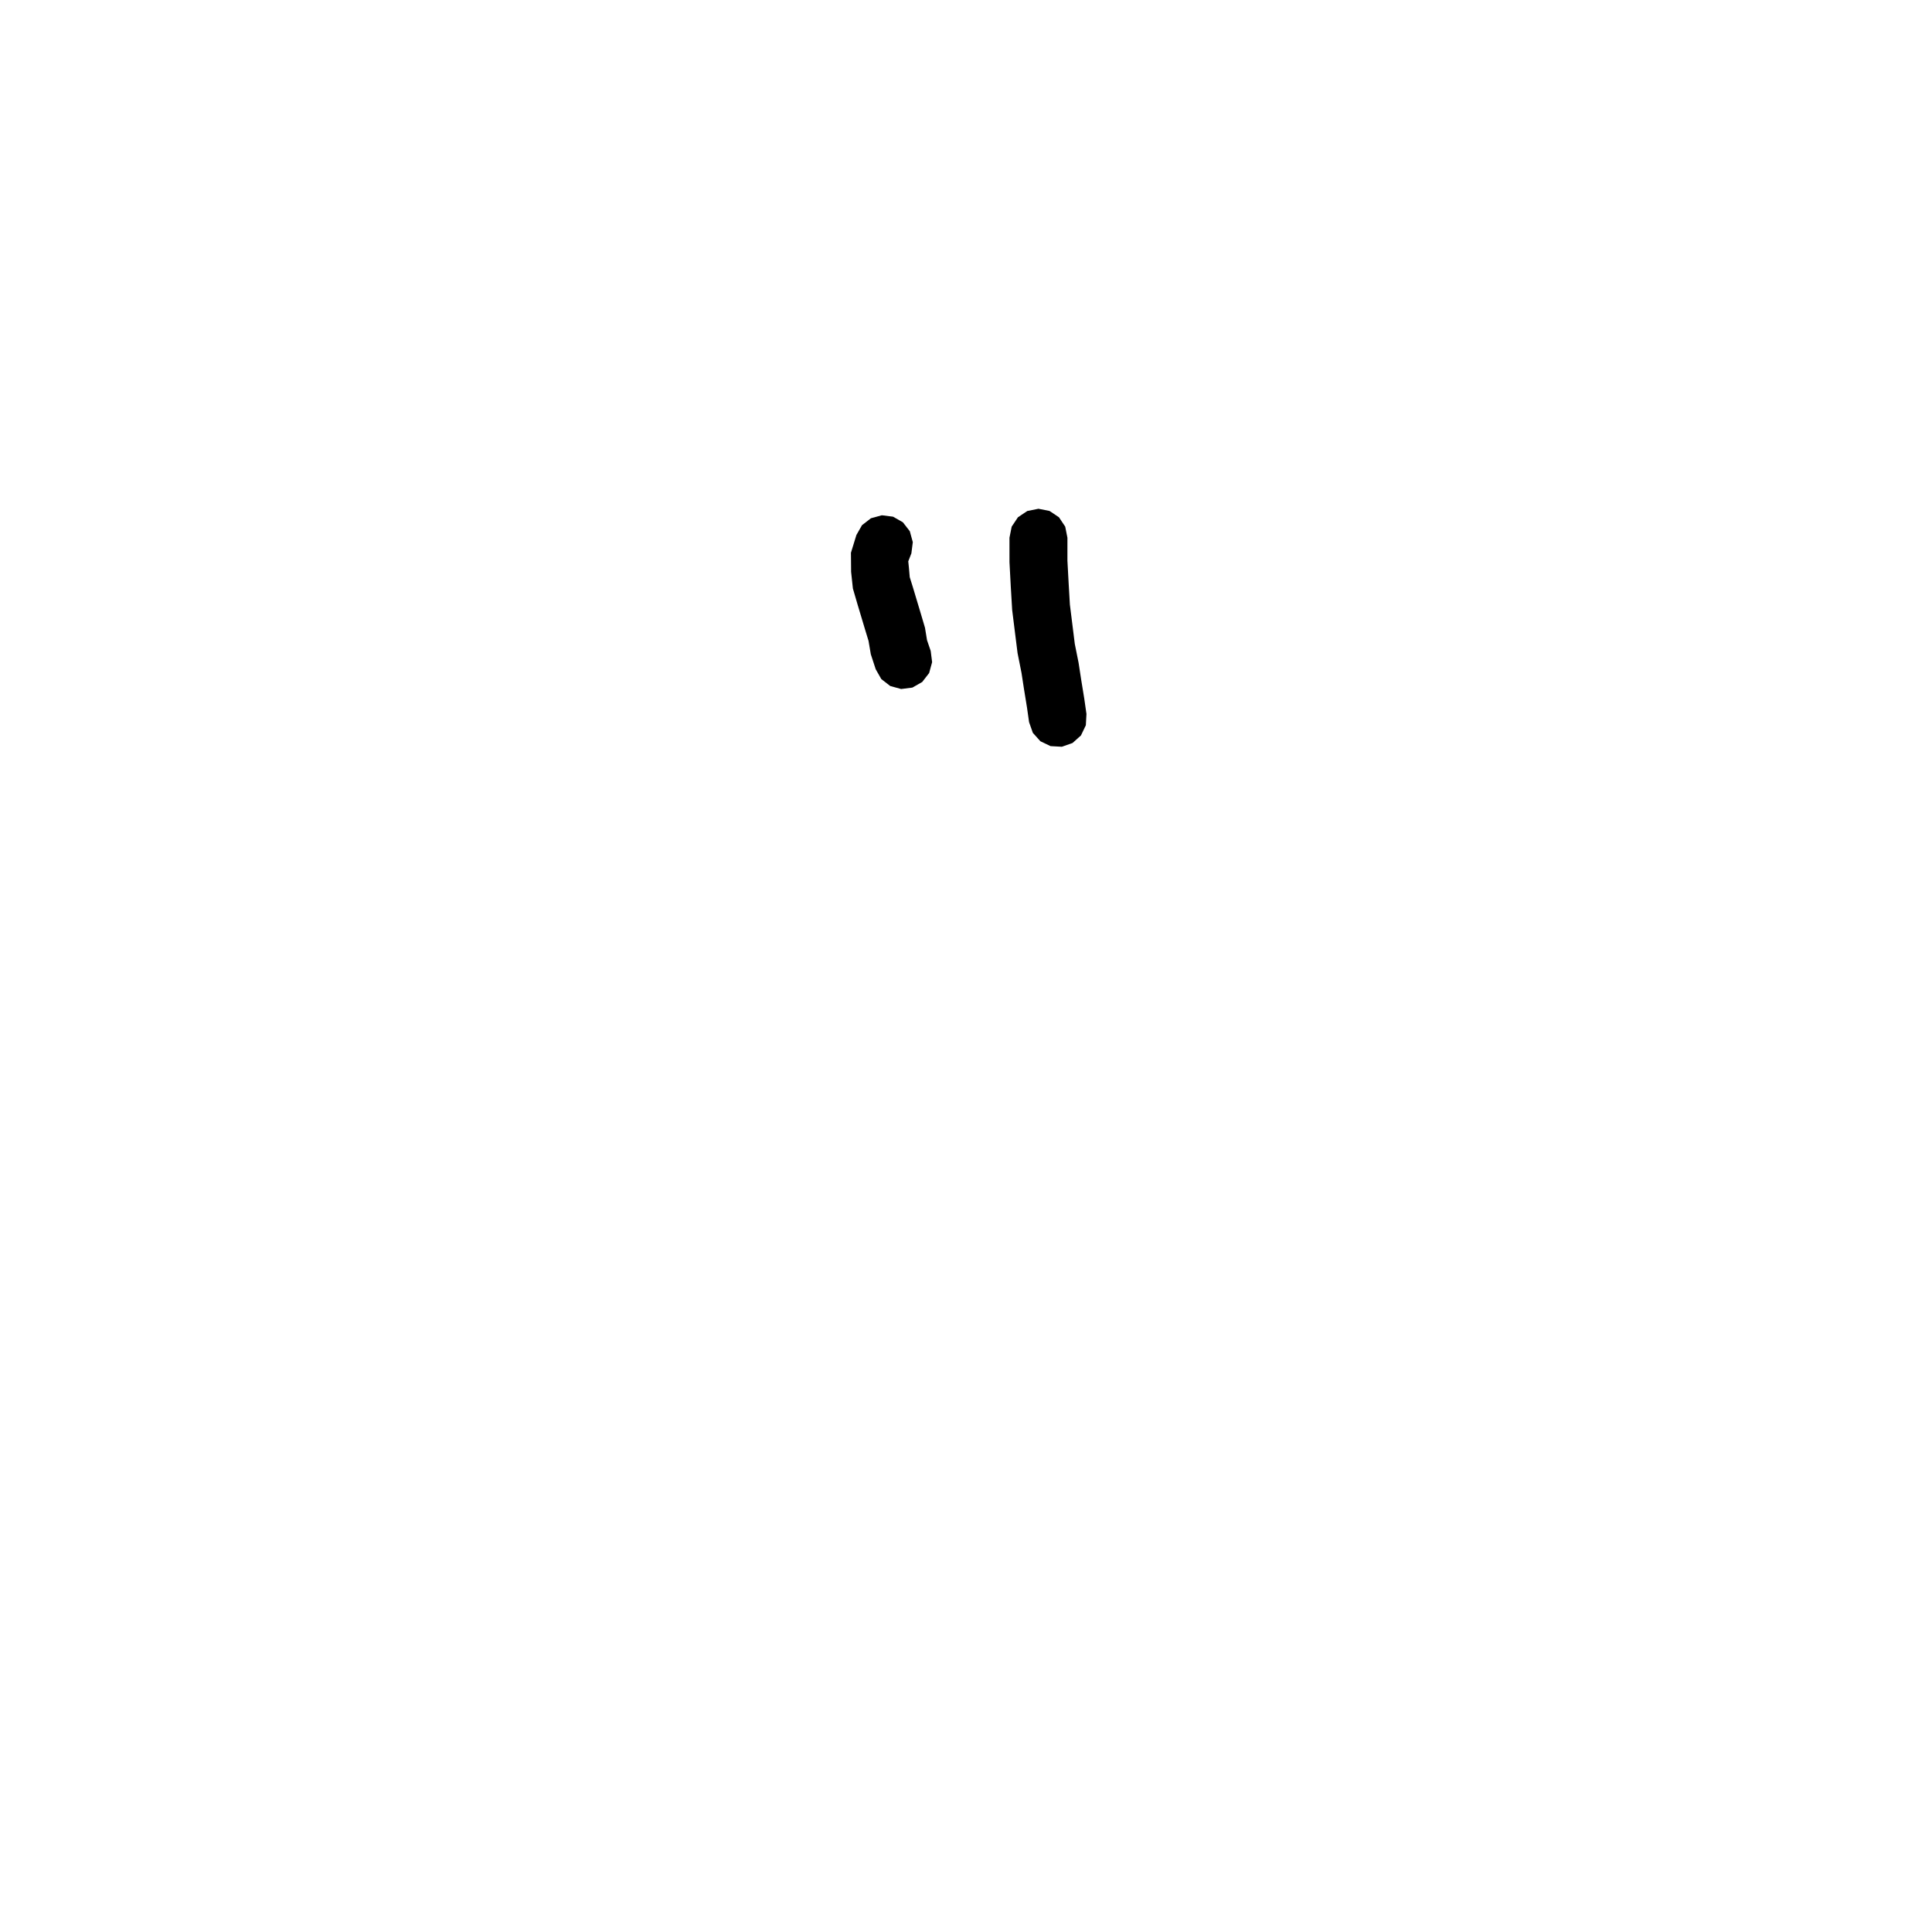
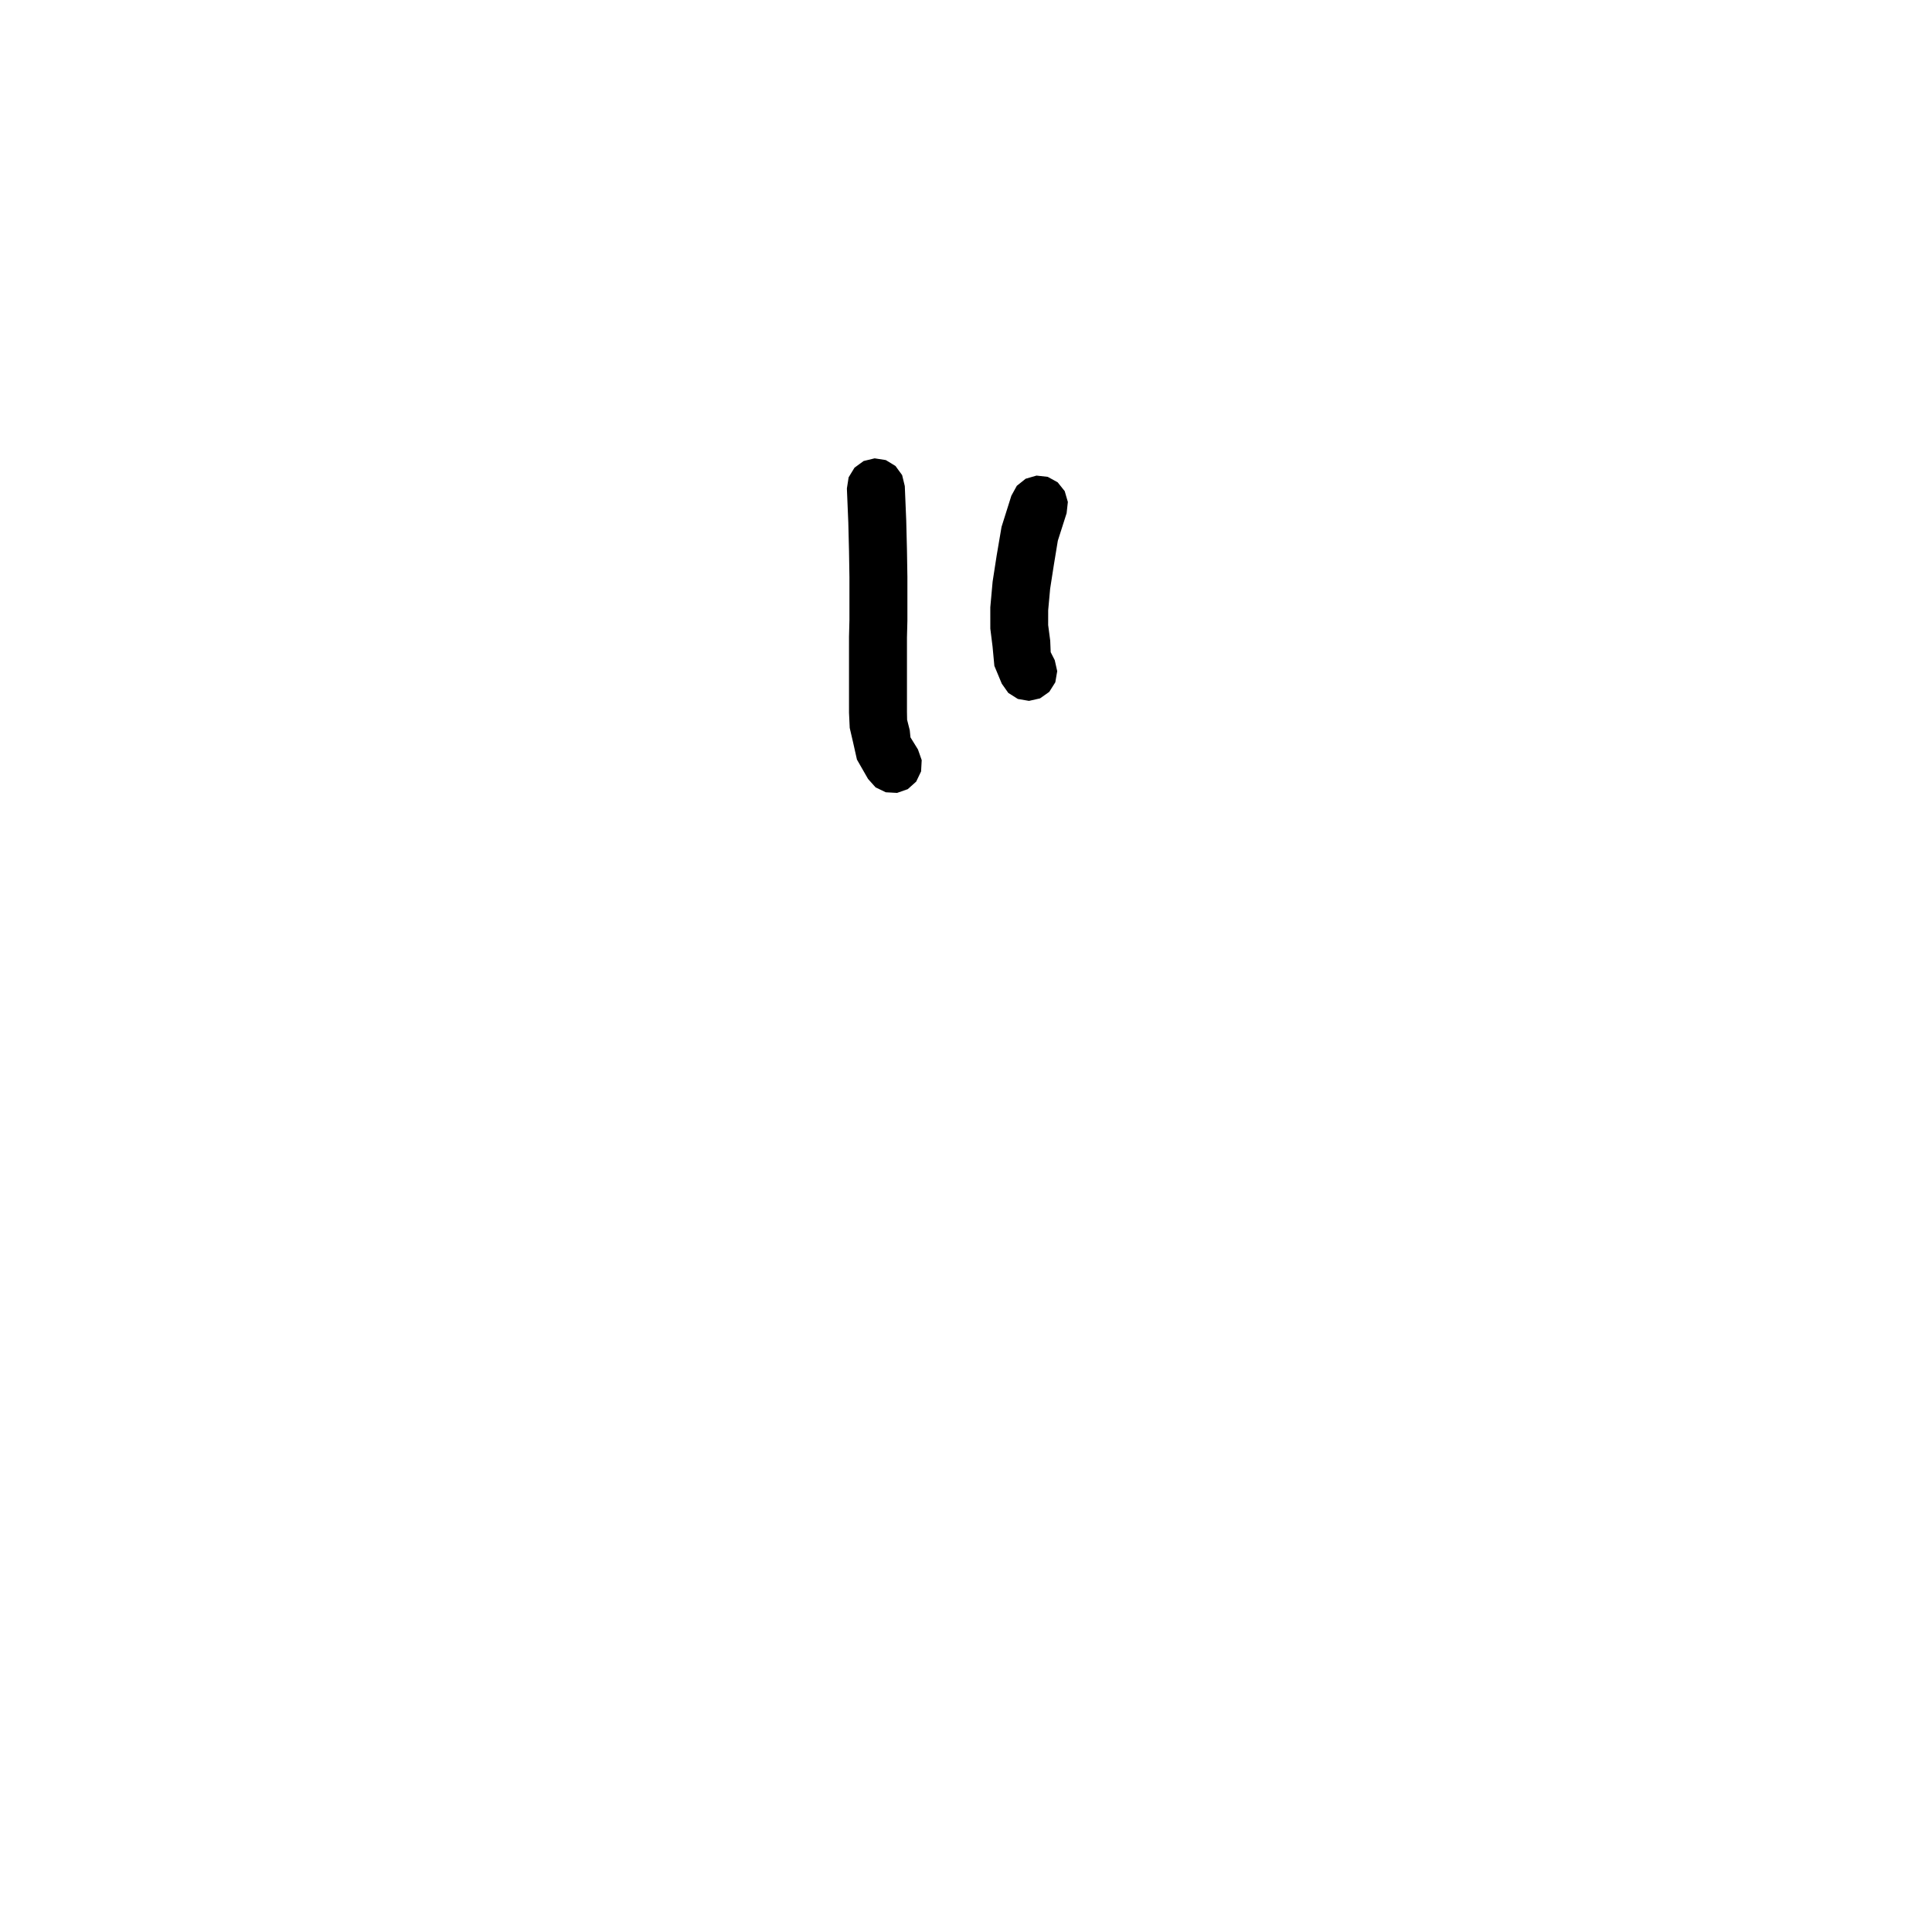
<svg xmlns="http://www.w3.org/2000/svg" viewBox="0 0 300 300" width="300" height="300">
-   <path d="M 132.981 83.077 L 132.133 85.832 L 132.16 88.799 L 132.437 91.383 L 133.14 93.793 L 133.74 95.793 L 134.34 97.793 L 134.868 99.523 L 135.218 101.591 L 135.981 103.923 L 136.85 105.448 L 138.238 106.525 L 139.931 106.989 L 141.673 106.769 L 143.198 105.9 L 144.275 104.512 L 144.739 102.819 L 144.519 101.077 L 143.949 99.409 L 143.632 97.477 L 142.96 95.207 L 142.36 93.207 L 141.76 91.207 L 141.263 89.617 L 141.14 88.201 L 141.034 87.168 L 141.519 85.923 L 141.739 84.181 L 141.275 82.488 L 140.198 81.1 L 138.673 80.231 L 136.931 80.011 L 135.238 80.475 L 133.85 81.552 Z" fill="black" fill-rule="nonzero" />
-   <path d="M 156.75 83.5 L 156.752 87.288 L 156.957 91.152 L 157.168 94.707 L 157.585 98.058 L 158.007 101.417 L 158.62 104.491 L 159.006 107.005 L 159.469 109.851 L 159.795 112.136 L 160.378 113.793 L 161.55 115.1 L 163.133 115.859 L 164.886 115.955 L 166.543 115.372 L 167.85 114.2 L 168.609 112.617 L 168.705 110.864 L 168.364 108.482 L 167.894 105.595 L 167.48 102.909 L 166.893 99.983 L 166.515 96.942 L 166.132 93.893 L 165.943 90.648 L 165.748 87.045 L 165.75 83.5 L 165.407 81.778 L 164.432 80.318 L 162.972 79.343 L 161.25 79 L 159.528 79.343 L 158.068 80.318 L 157.093 81.778 Z" fill="black" fill-rule="nonzero" />
+   <path d="M 131.504 75.854 L 131.725 81.153 L 131.834 85.56 L 131.9 89.638 L 131.9 93.467 L 131.9 96.278 L 131.834 98.878 L 131.833 101.733 L 131.833 104.267 L 131.833 106.533 L 131.833 108.667 L 131.834 110.68 L 131.945 113.036 L 132.467 115.28 L 133.066 117.948 L 134.792 120.956 L 135.963 122.264 L 137.546 123.025 L 139.299 123.122 L 140.956 122.541 L 142.264 121.37 L 143.025 119.787 L 143.122 118.034 L 142.541 116.377 L 141.378 114.496 L 141.266 113.387 L 140.855 111.764 L 140.833 110.52 L 140.833 108.667 L 140.833 106.533 L 140.833 104.267 L 140.833 101.733 L 140.833 98.989 L 140.9 96.388 L 140.9 93.467 L 140.9 89.562 L 140.832 85.374 L 140.72 80.847 L 140.496 75.479 L 140.082 73.773 L 139.047 72.355 L 137.548 71.441 L 135.813 71.171 L 134.106 71.585 L 132.688 72.62 L 131.774 74.119 Z" fill="black" fill-rule="nonzero" />
+   <path d="M 157.044 76.973 L 155.519 81.813 L 154.758 86.282 L 154.134 90.313 L 153.773 94.302 L 153.775 97.611 L 154.123 100.391 L 154.404 103.394 L 155.555 106.161 L 156.567 107.595 L 158.051 108.533 L 159.782 108.832 L 161.494 108.445 L 162.929 107.433 L 163.867 105.949 L 164.165 104.218 L 163.779 102.506 L 163.151 101.273 L 163.077 99.476 L 162.758 97.056 L 162.761 94.765 L 163.066 91.42 L 163.642 87.718 L 164.258 83.964 L 165.623 79.693 L 165.817 77.948 L 165.328 76.262 L 164.231 74.891 L 162.693 74.044 L 160.948 73.85 L 159.262 74.338 L 157.891 75.435 Z" fill="black" fill-rule="nonzero" />
</svg>
